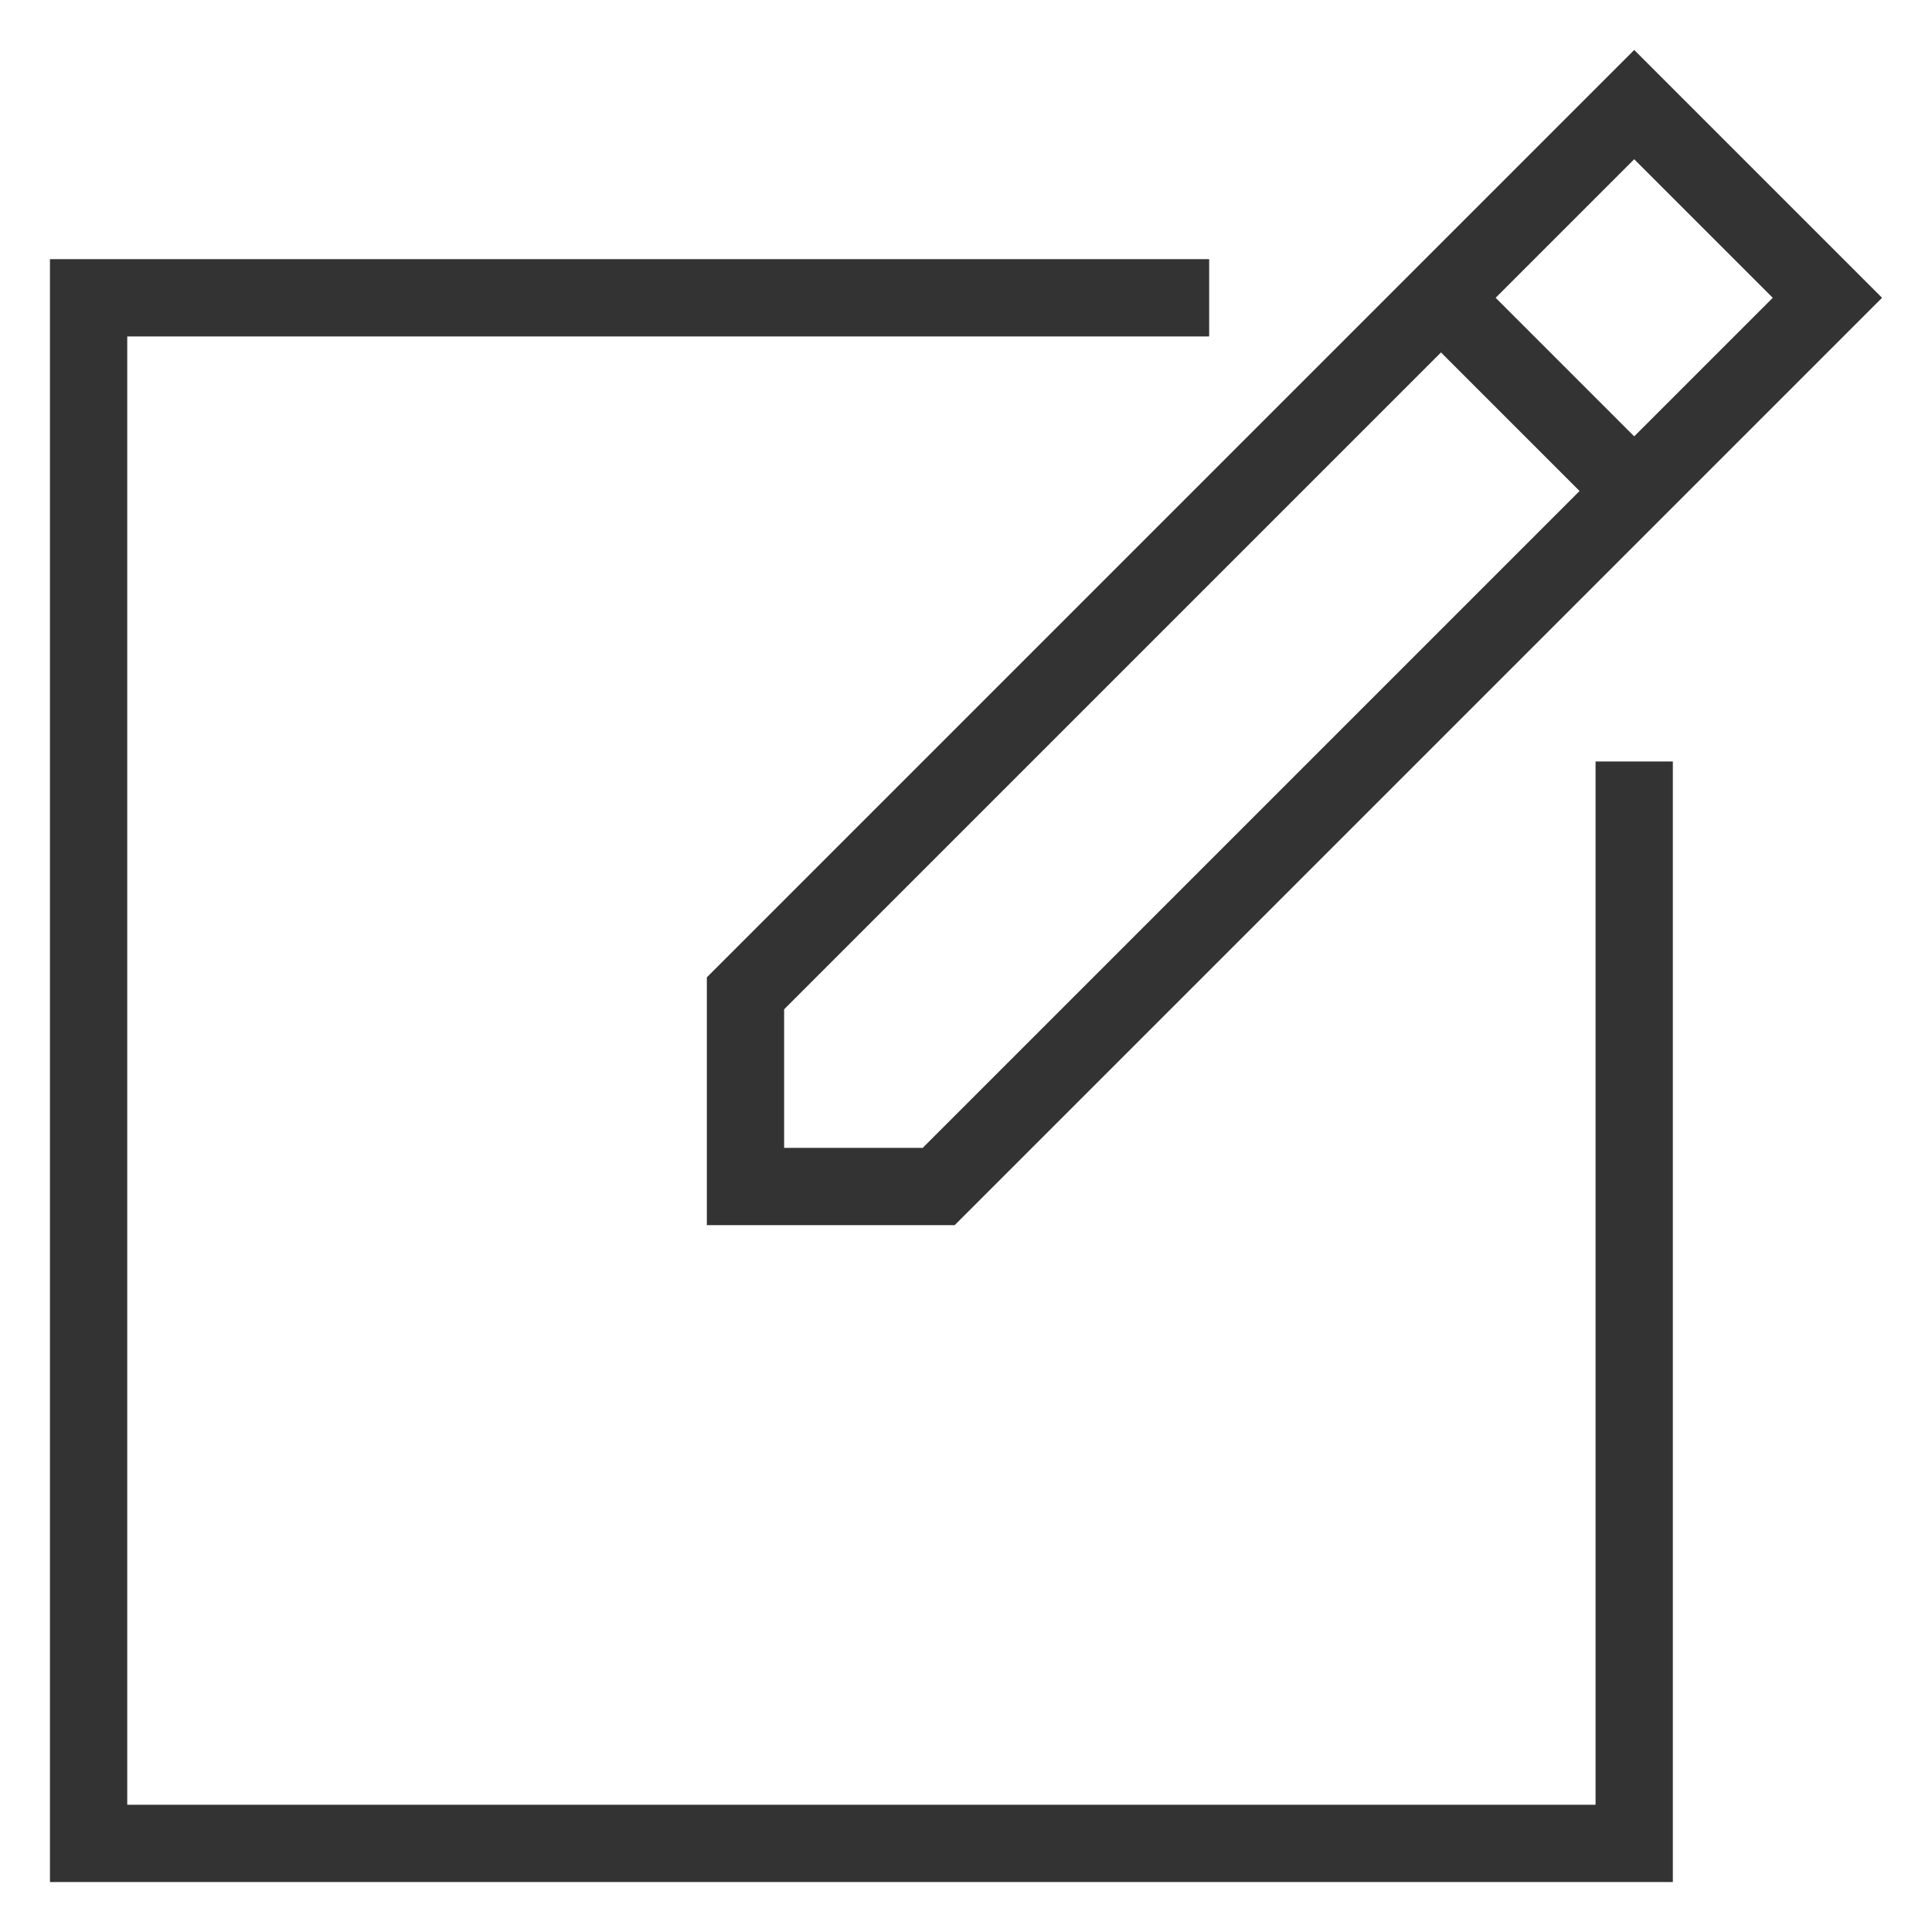
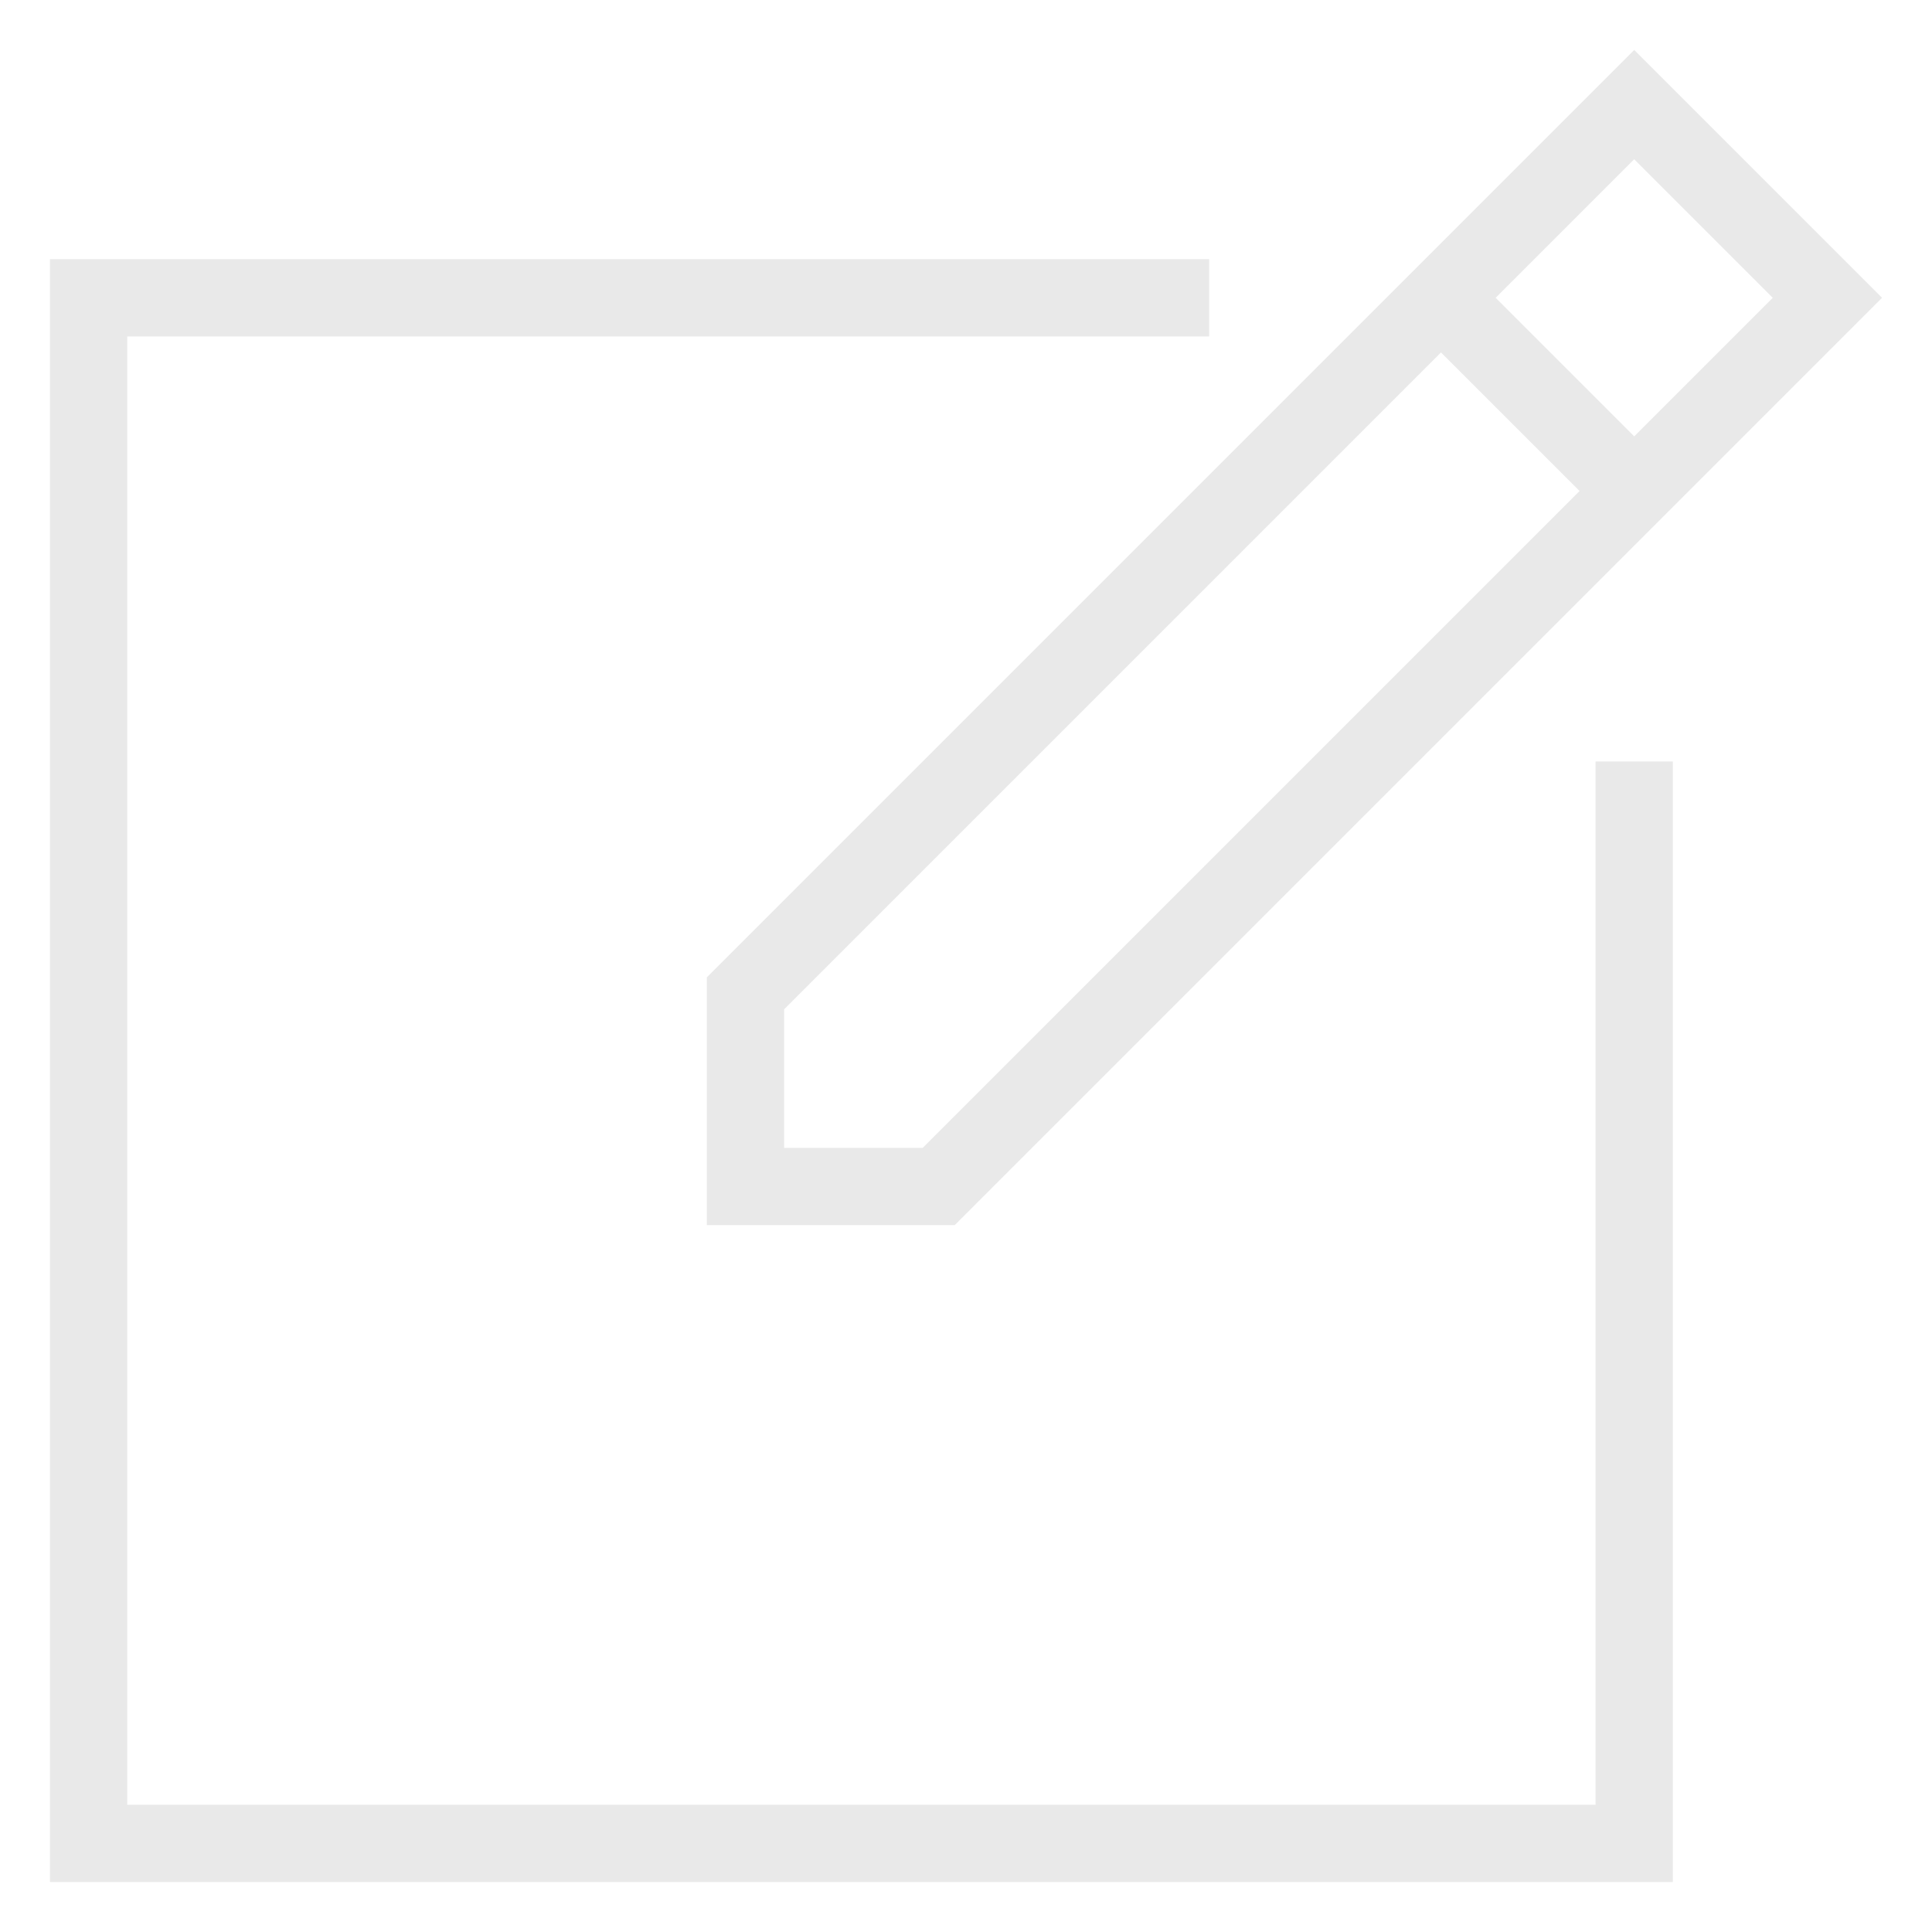
<svg xmlns="http://www.w3.org/2000/svg" width="500" height="500" viewBox="0 0 500 500" fill="none">
-   <path d="M182.93 317.07H247.07L487.07 77.07L422.93 12.93L182.93 252.93V317.07ZM458.79 77.07L422.93 112.93L387.07 77.07L422.93 41.21L458.79 77.07ZM202.93 261.21L372.93 91.21L408.79 127.07L238.79 297.07H202.93V261.21Z" fill="#333333" />
-   <path d="M432.93 197.07H412.93V467.07H32.93V87.07H312.93V67.07H12.93V487.07H432.93V197.07Z" fill="#333333" />
+   <path d="M182.93 317.07H247.07L487.07 77.07L422.93 12.93L182.93 252.93V317.07ZM458.79 77.07L422.93 112.93L387.07 77.07L422.93 41.21L458.79 77.07ZM202.93 261.21L372.93 91.21L408.79 127.07L238.79 297.07H202.93V261.21Z" fill="#e9e9e9" />
+   <path d="M432.93 197.07H412.93V467.07H32.93V87.07H312.93V67.07H12.93V487.07H432.93V197.07Z" fill="#e9e9e9" />
</svg>
